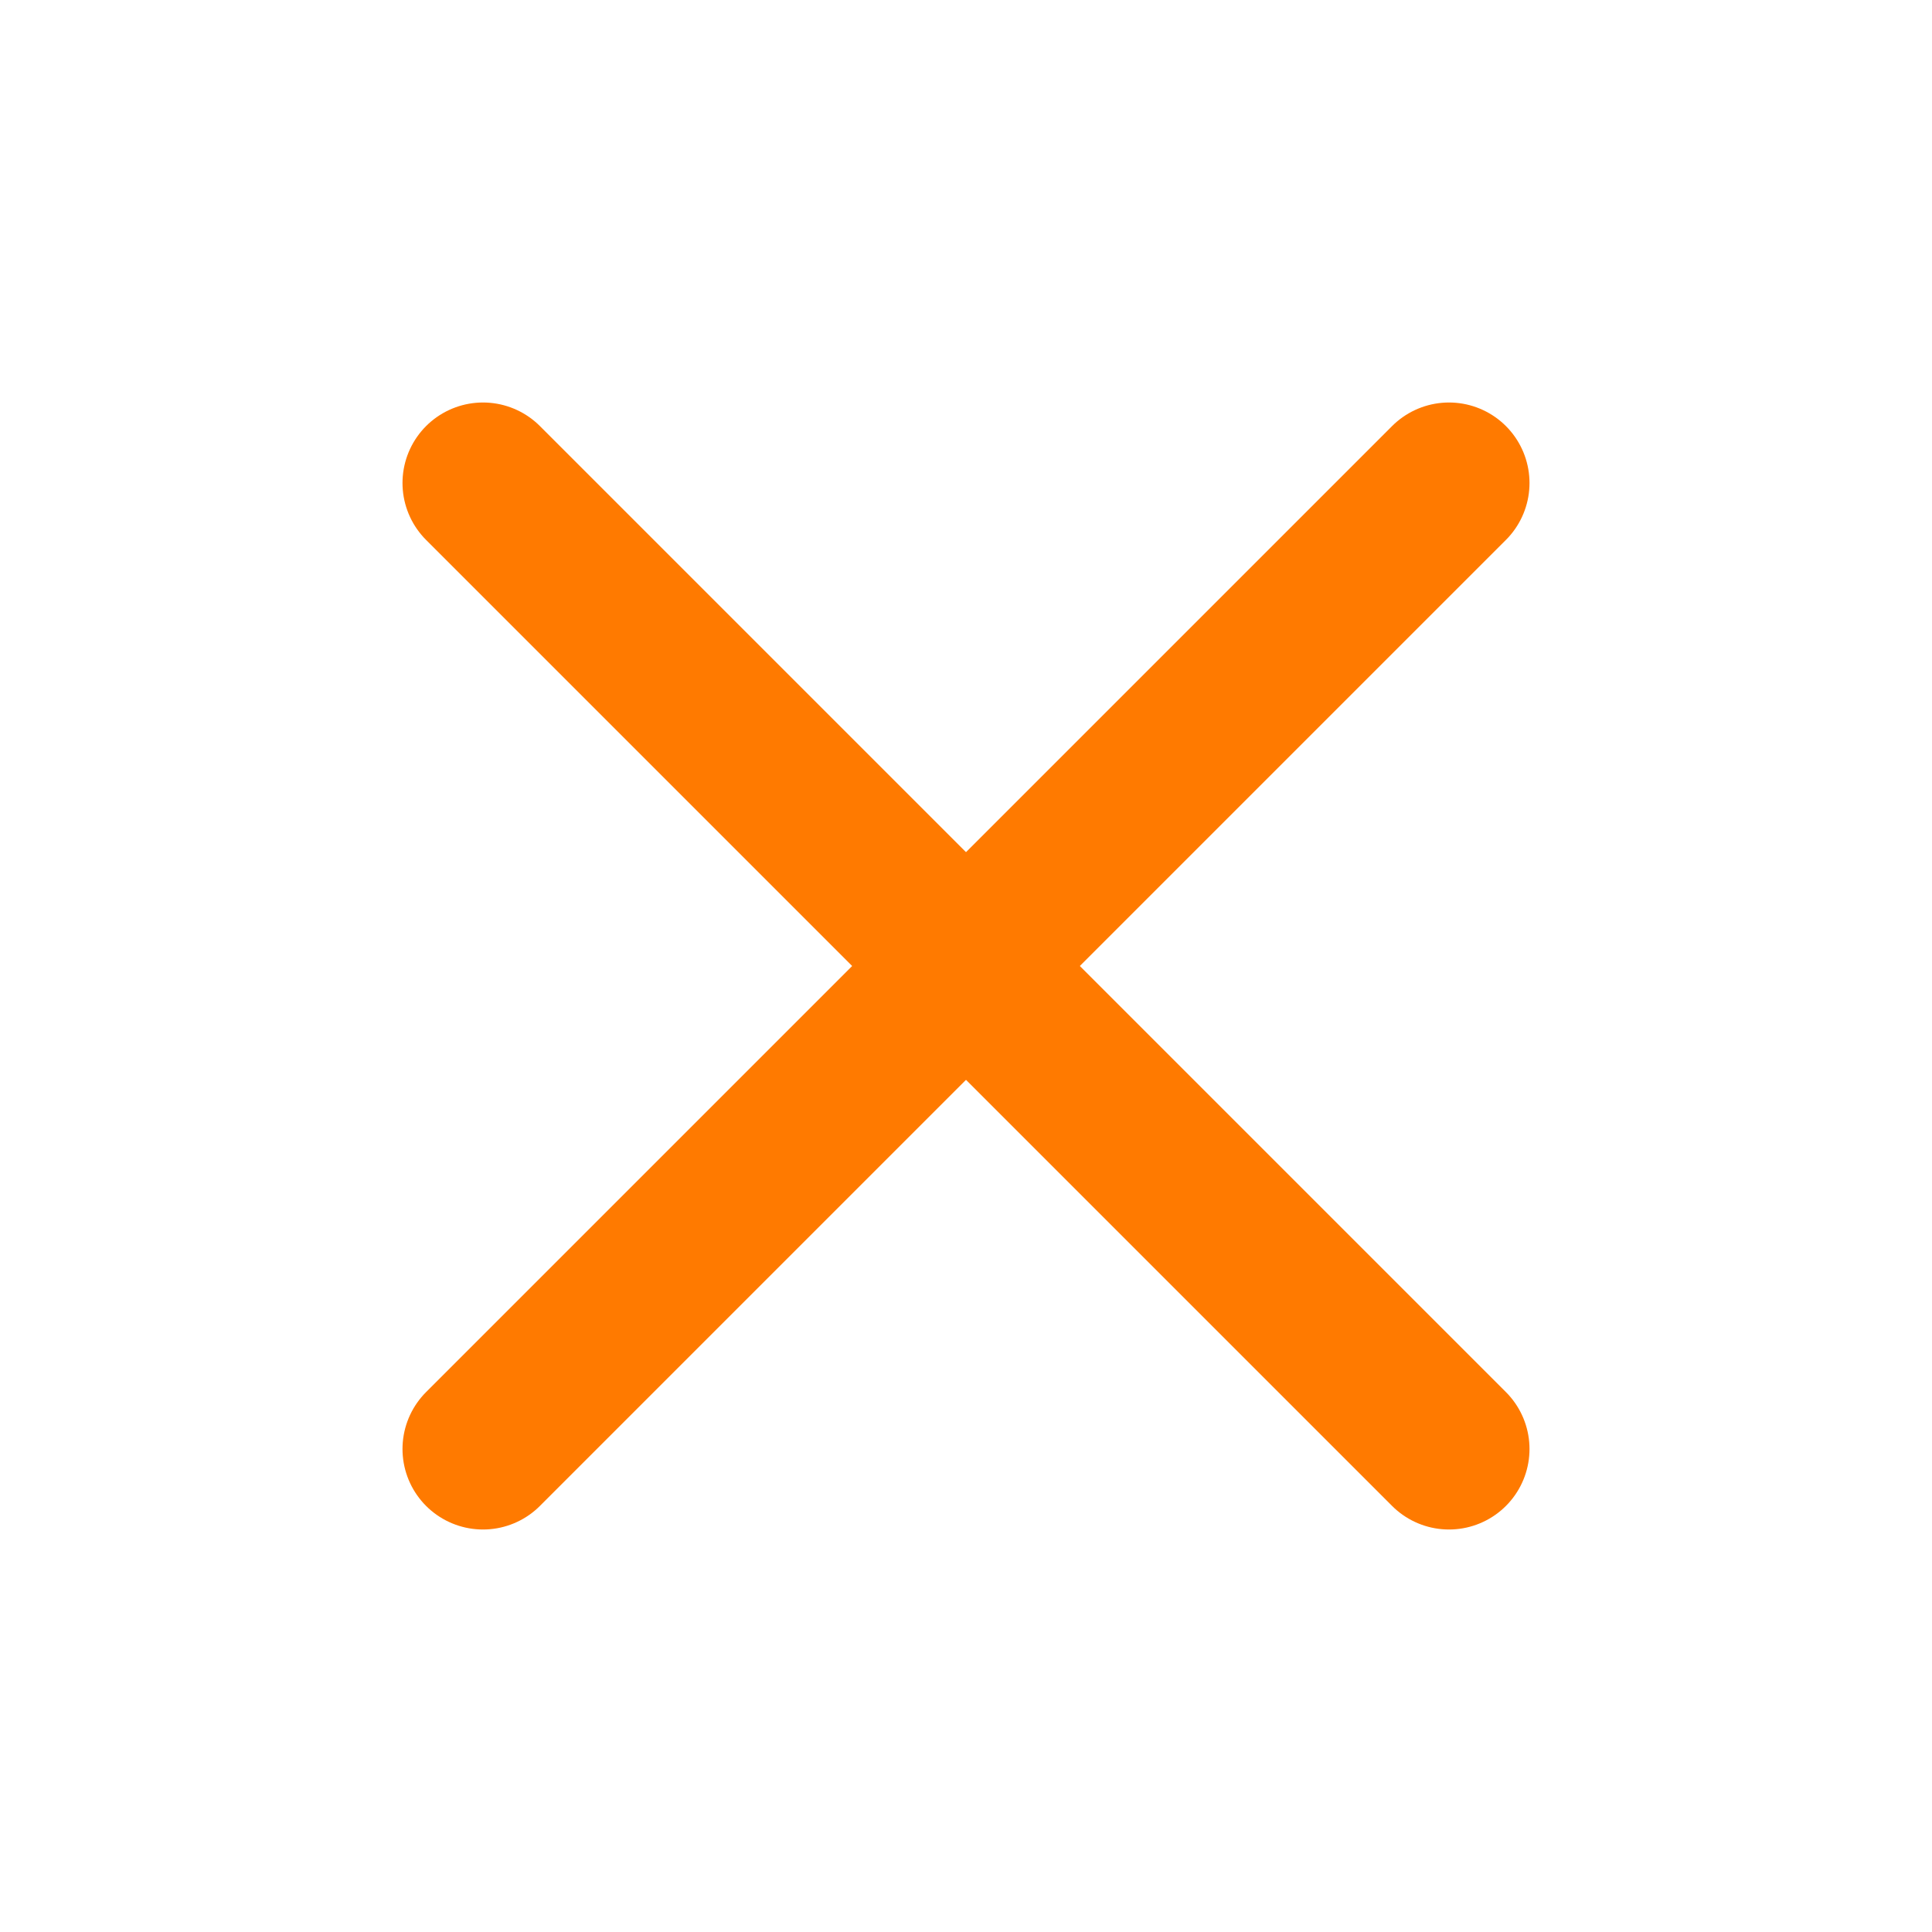
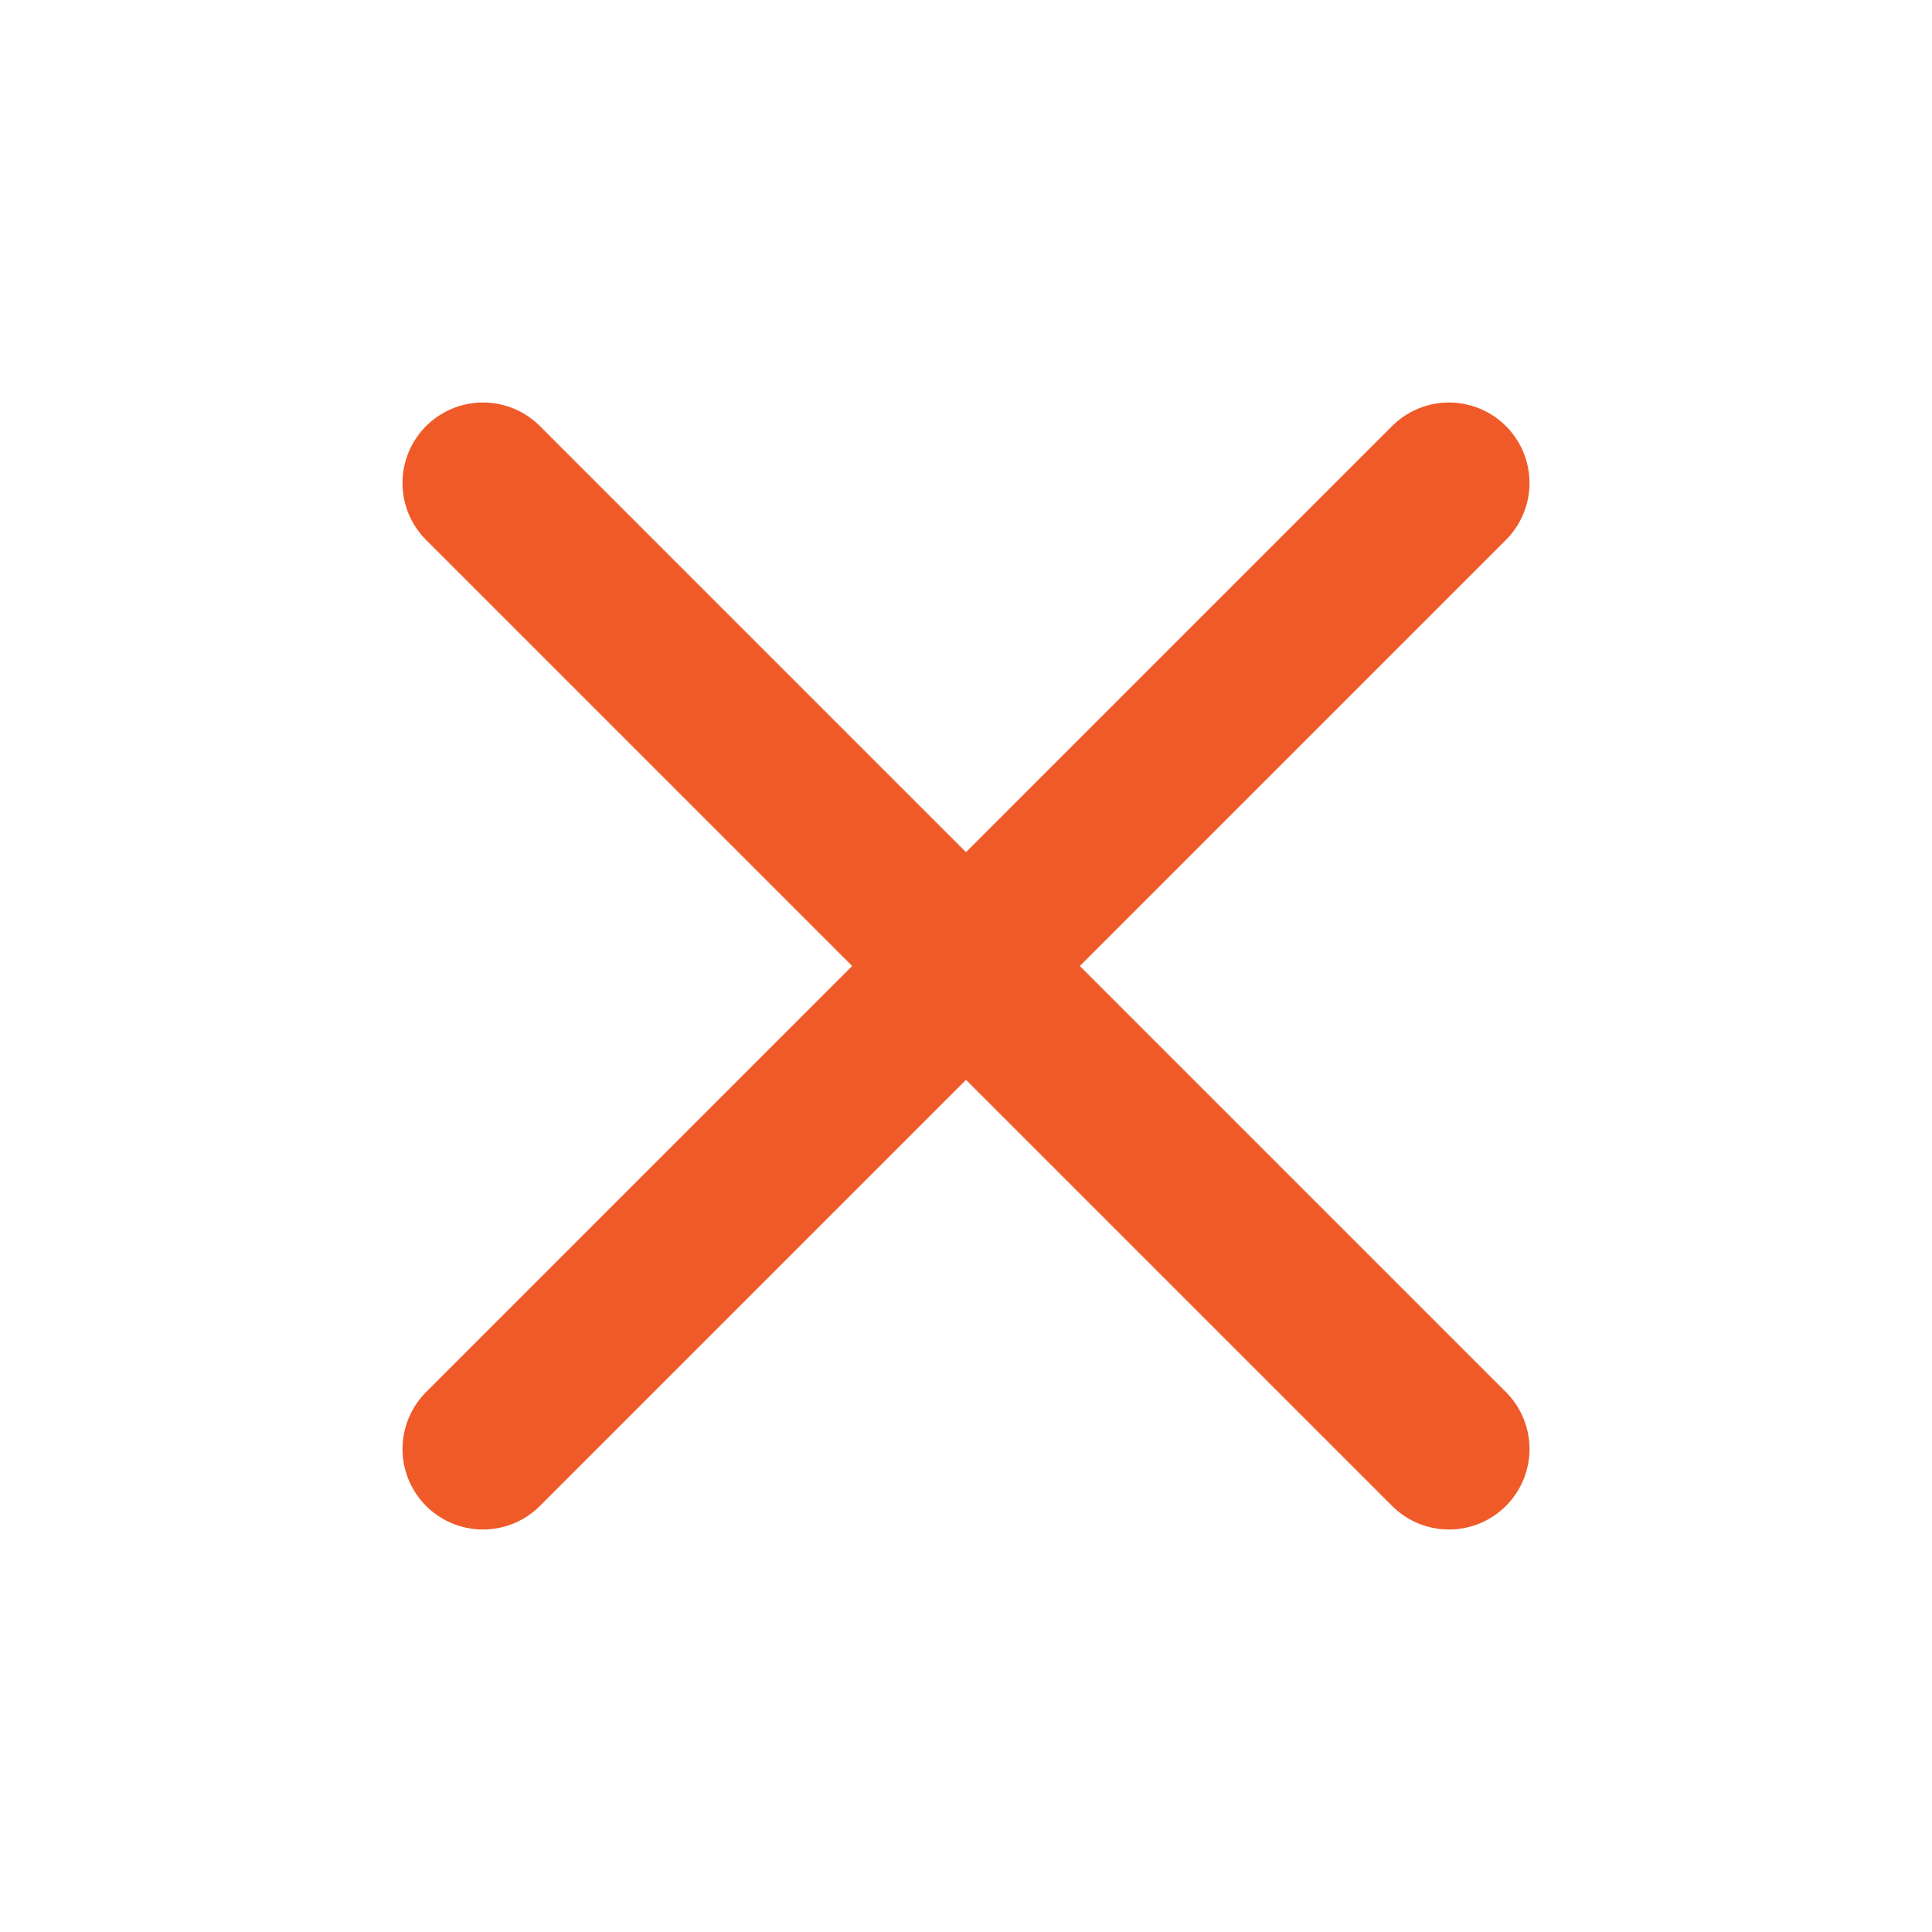
- <svg xmlns="http://www.w3.org/2000/svg" class="lucide lucide-x" width="24" height="24" viewBox="0 0 24 24" fill="none" stroke="#FF7A00" stroke-width="2" stroke-linecap="round" stroke-linejoin="round">
+ <svg xmlns="http://www.w3.org/2000/svg" class="lucide lucide-x" width="24" height="24" viewBox="0 0 24 24" fill="none" stroke="#F05A28" stroke-width="2" stroke-linecap="round" stroke-linejoin="round">
  <path d="M18 6 6 18" />
  <path d="m6 6 12 12" />
</svg>
